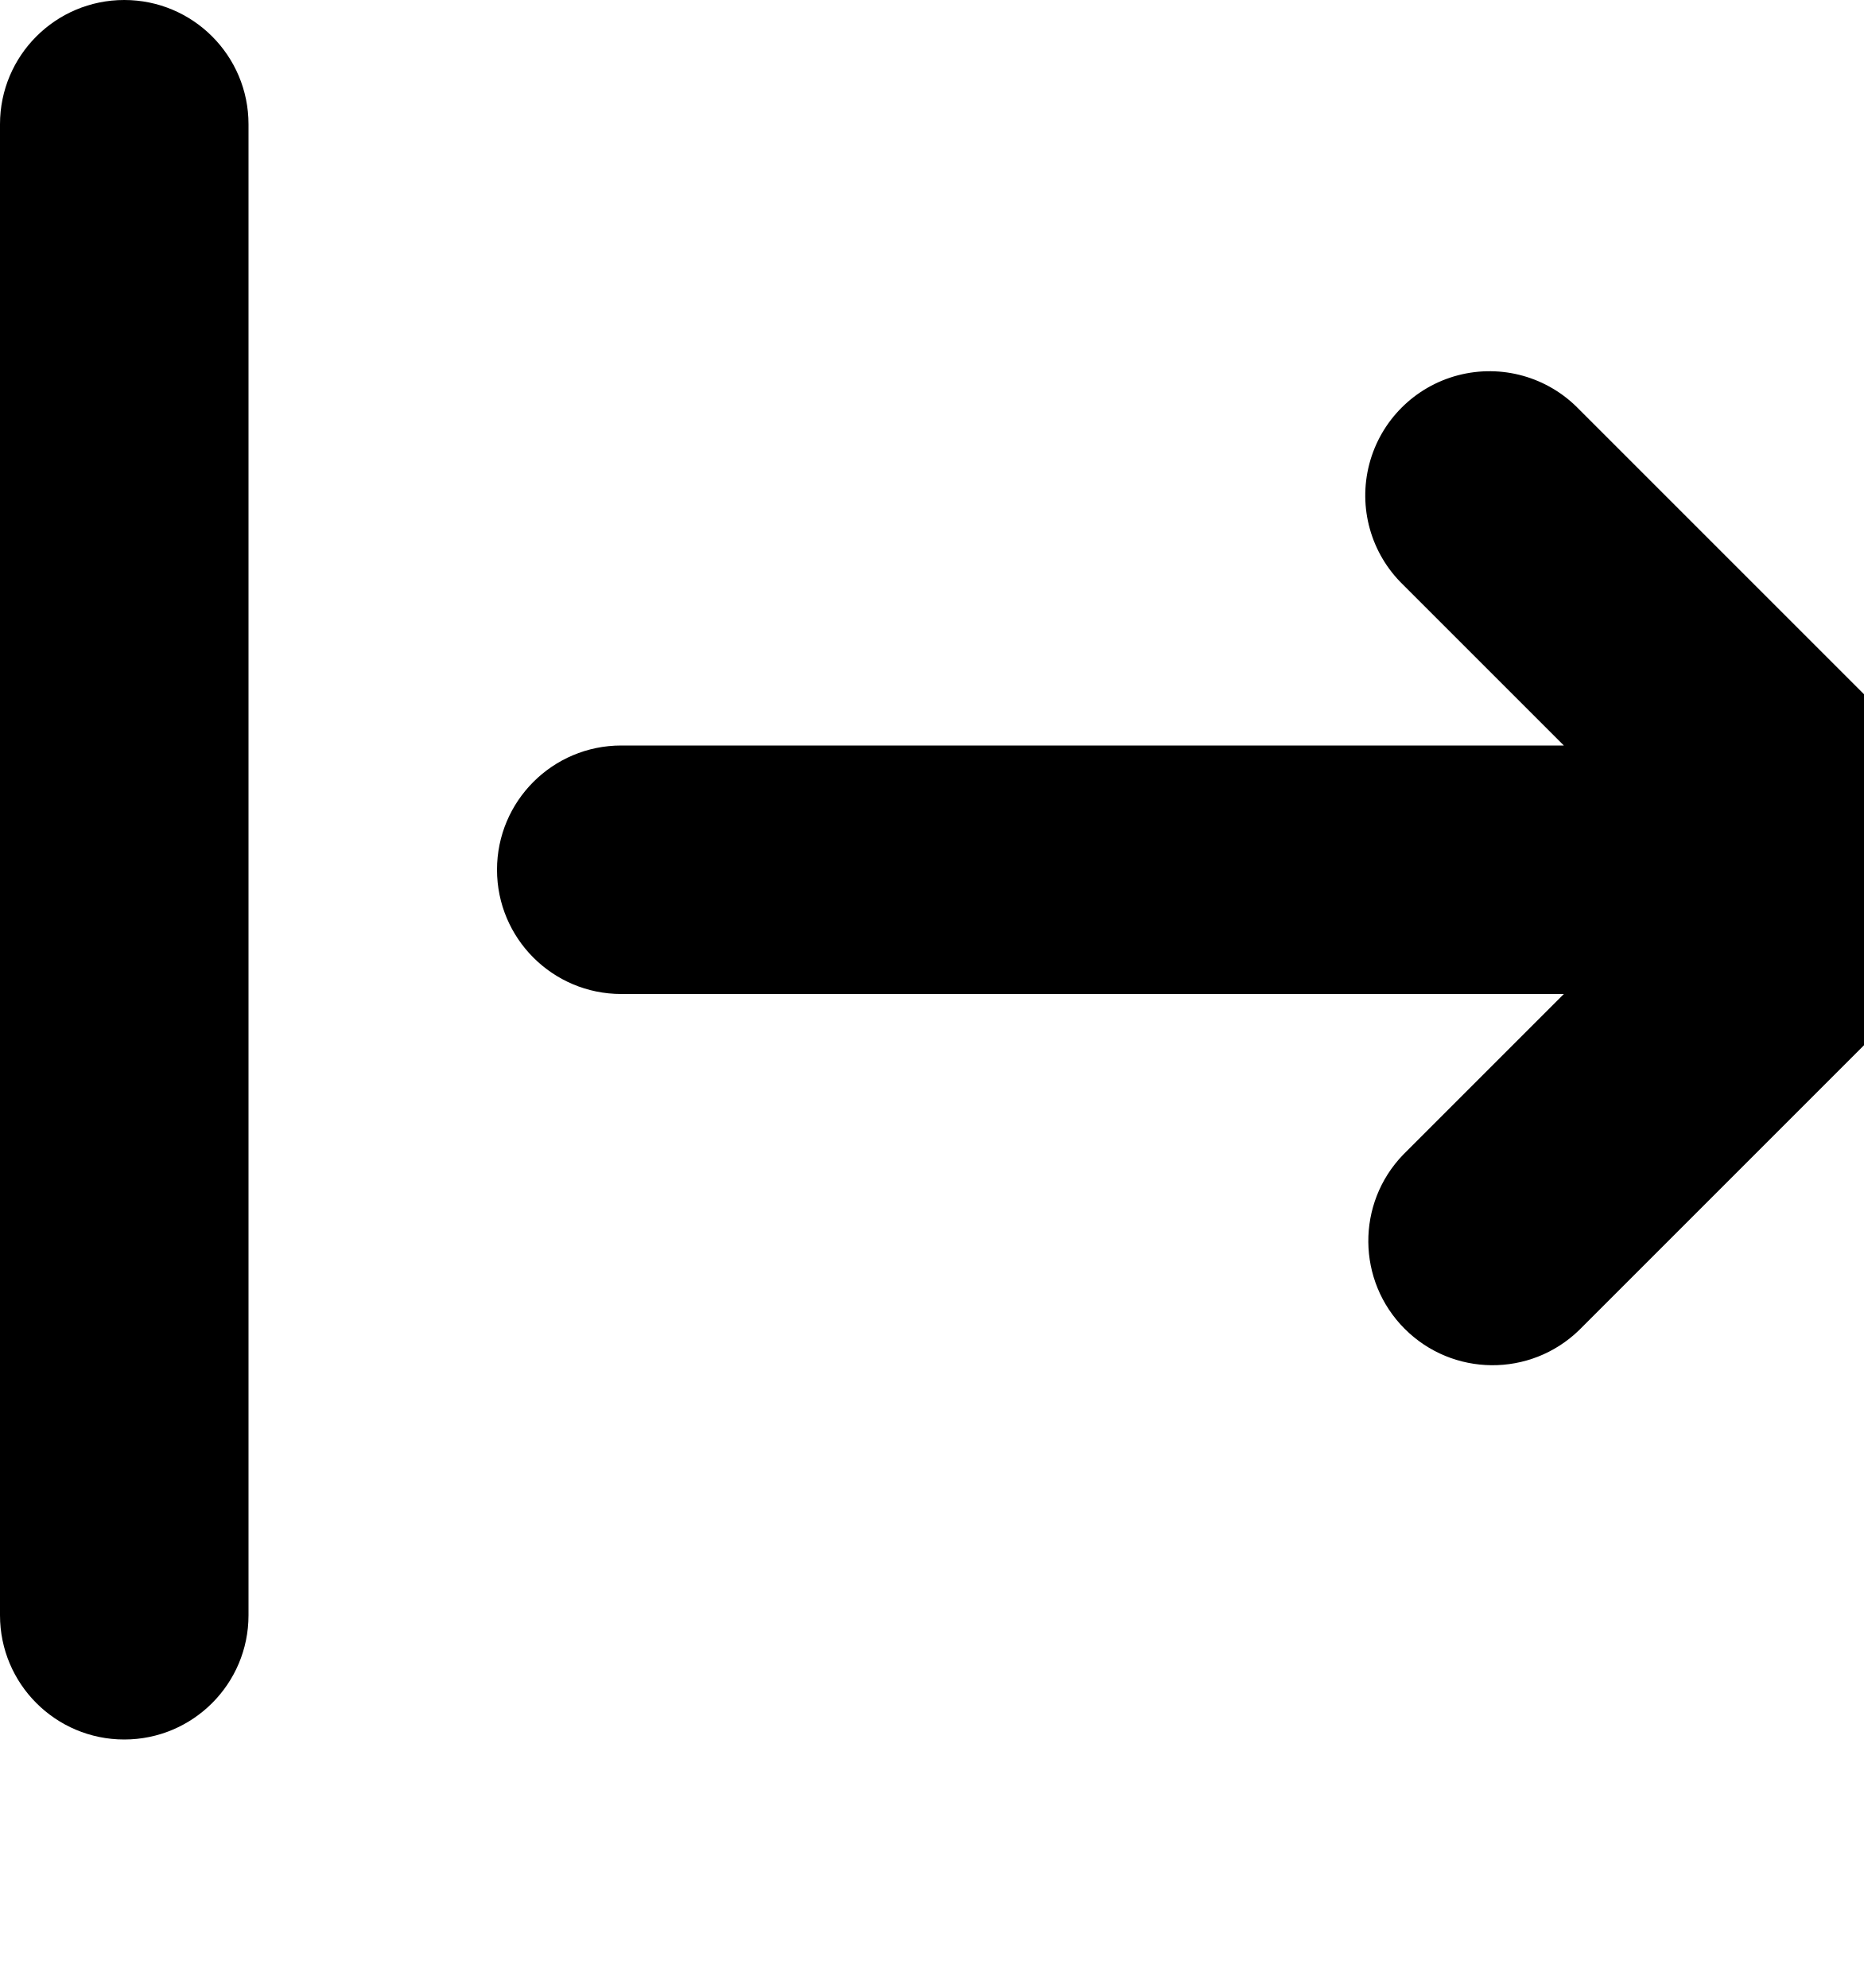
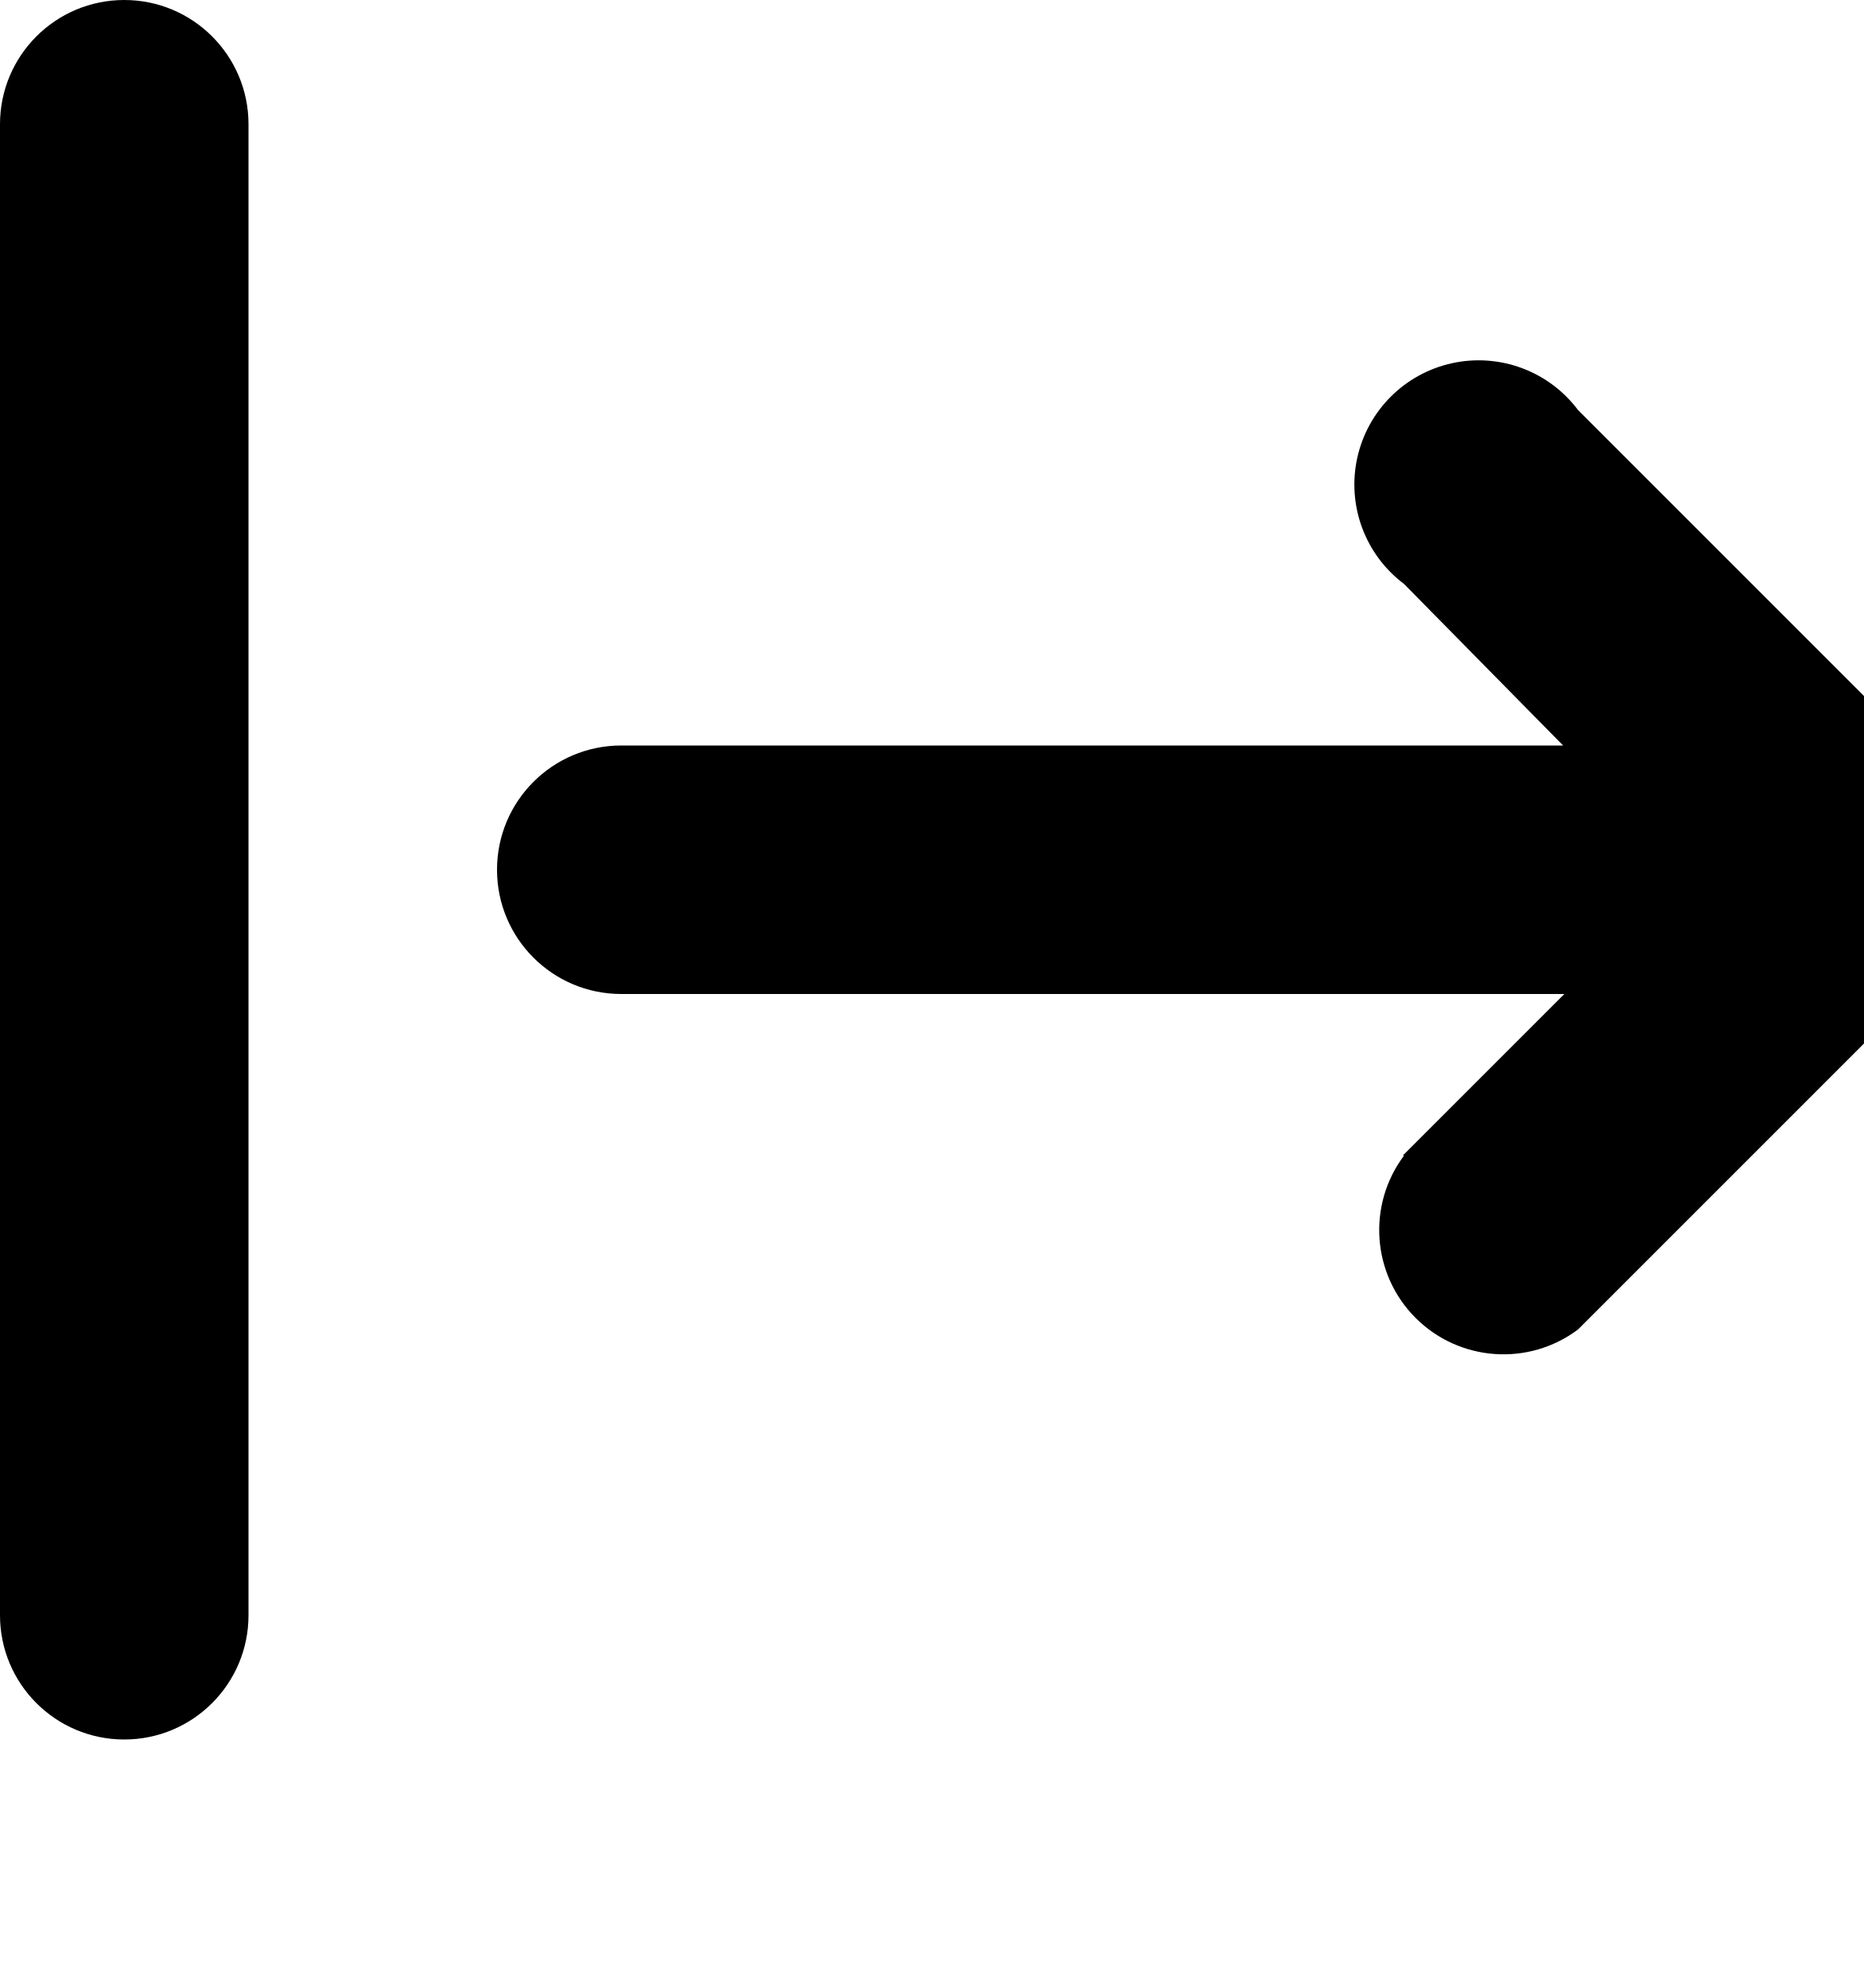
- <svg xmlns="http://www.w3.org/2000/svg" viewBox="0 0 15 16" fill="none">
-   <path d="M1 0a1 1 0 0 0-1 1v12a1 1 0 1 0 2 0V1a1 1 0 0 0-1-1ZM11.293 9.293a1 1 0 0 0 1.414 1.414l3-3a1 1 0 0 0 0-1.414l-3-3a1 1 0 1 0-1.414 1.414L12.586 6H5a1 1 0 1 0 0 2h7.586l-1.293 1.293Z" fill="currentColor" />
+ <svg xmlns="http://www.w3.org/2000/svg" fill="none" viewBox="0 0 15 16">
+   <path fill="currentColor" d="M1 0a1 1 0 0 0-1 1v12a1 1 0 1 0 2 0V1a1 1 0 0 0-1-1Zm10.3 9.3a1 1 0 0 0 1.4 1.4l3-3a1 1 0 0 0 0-1.4l-3-3a1 1 0 1 0-1.4 1.4L12.58 6H5a1 1 0 1 0 0 2h7.59l-1.3 1.3Z" />
</svg>
